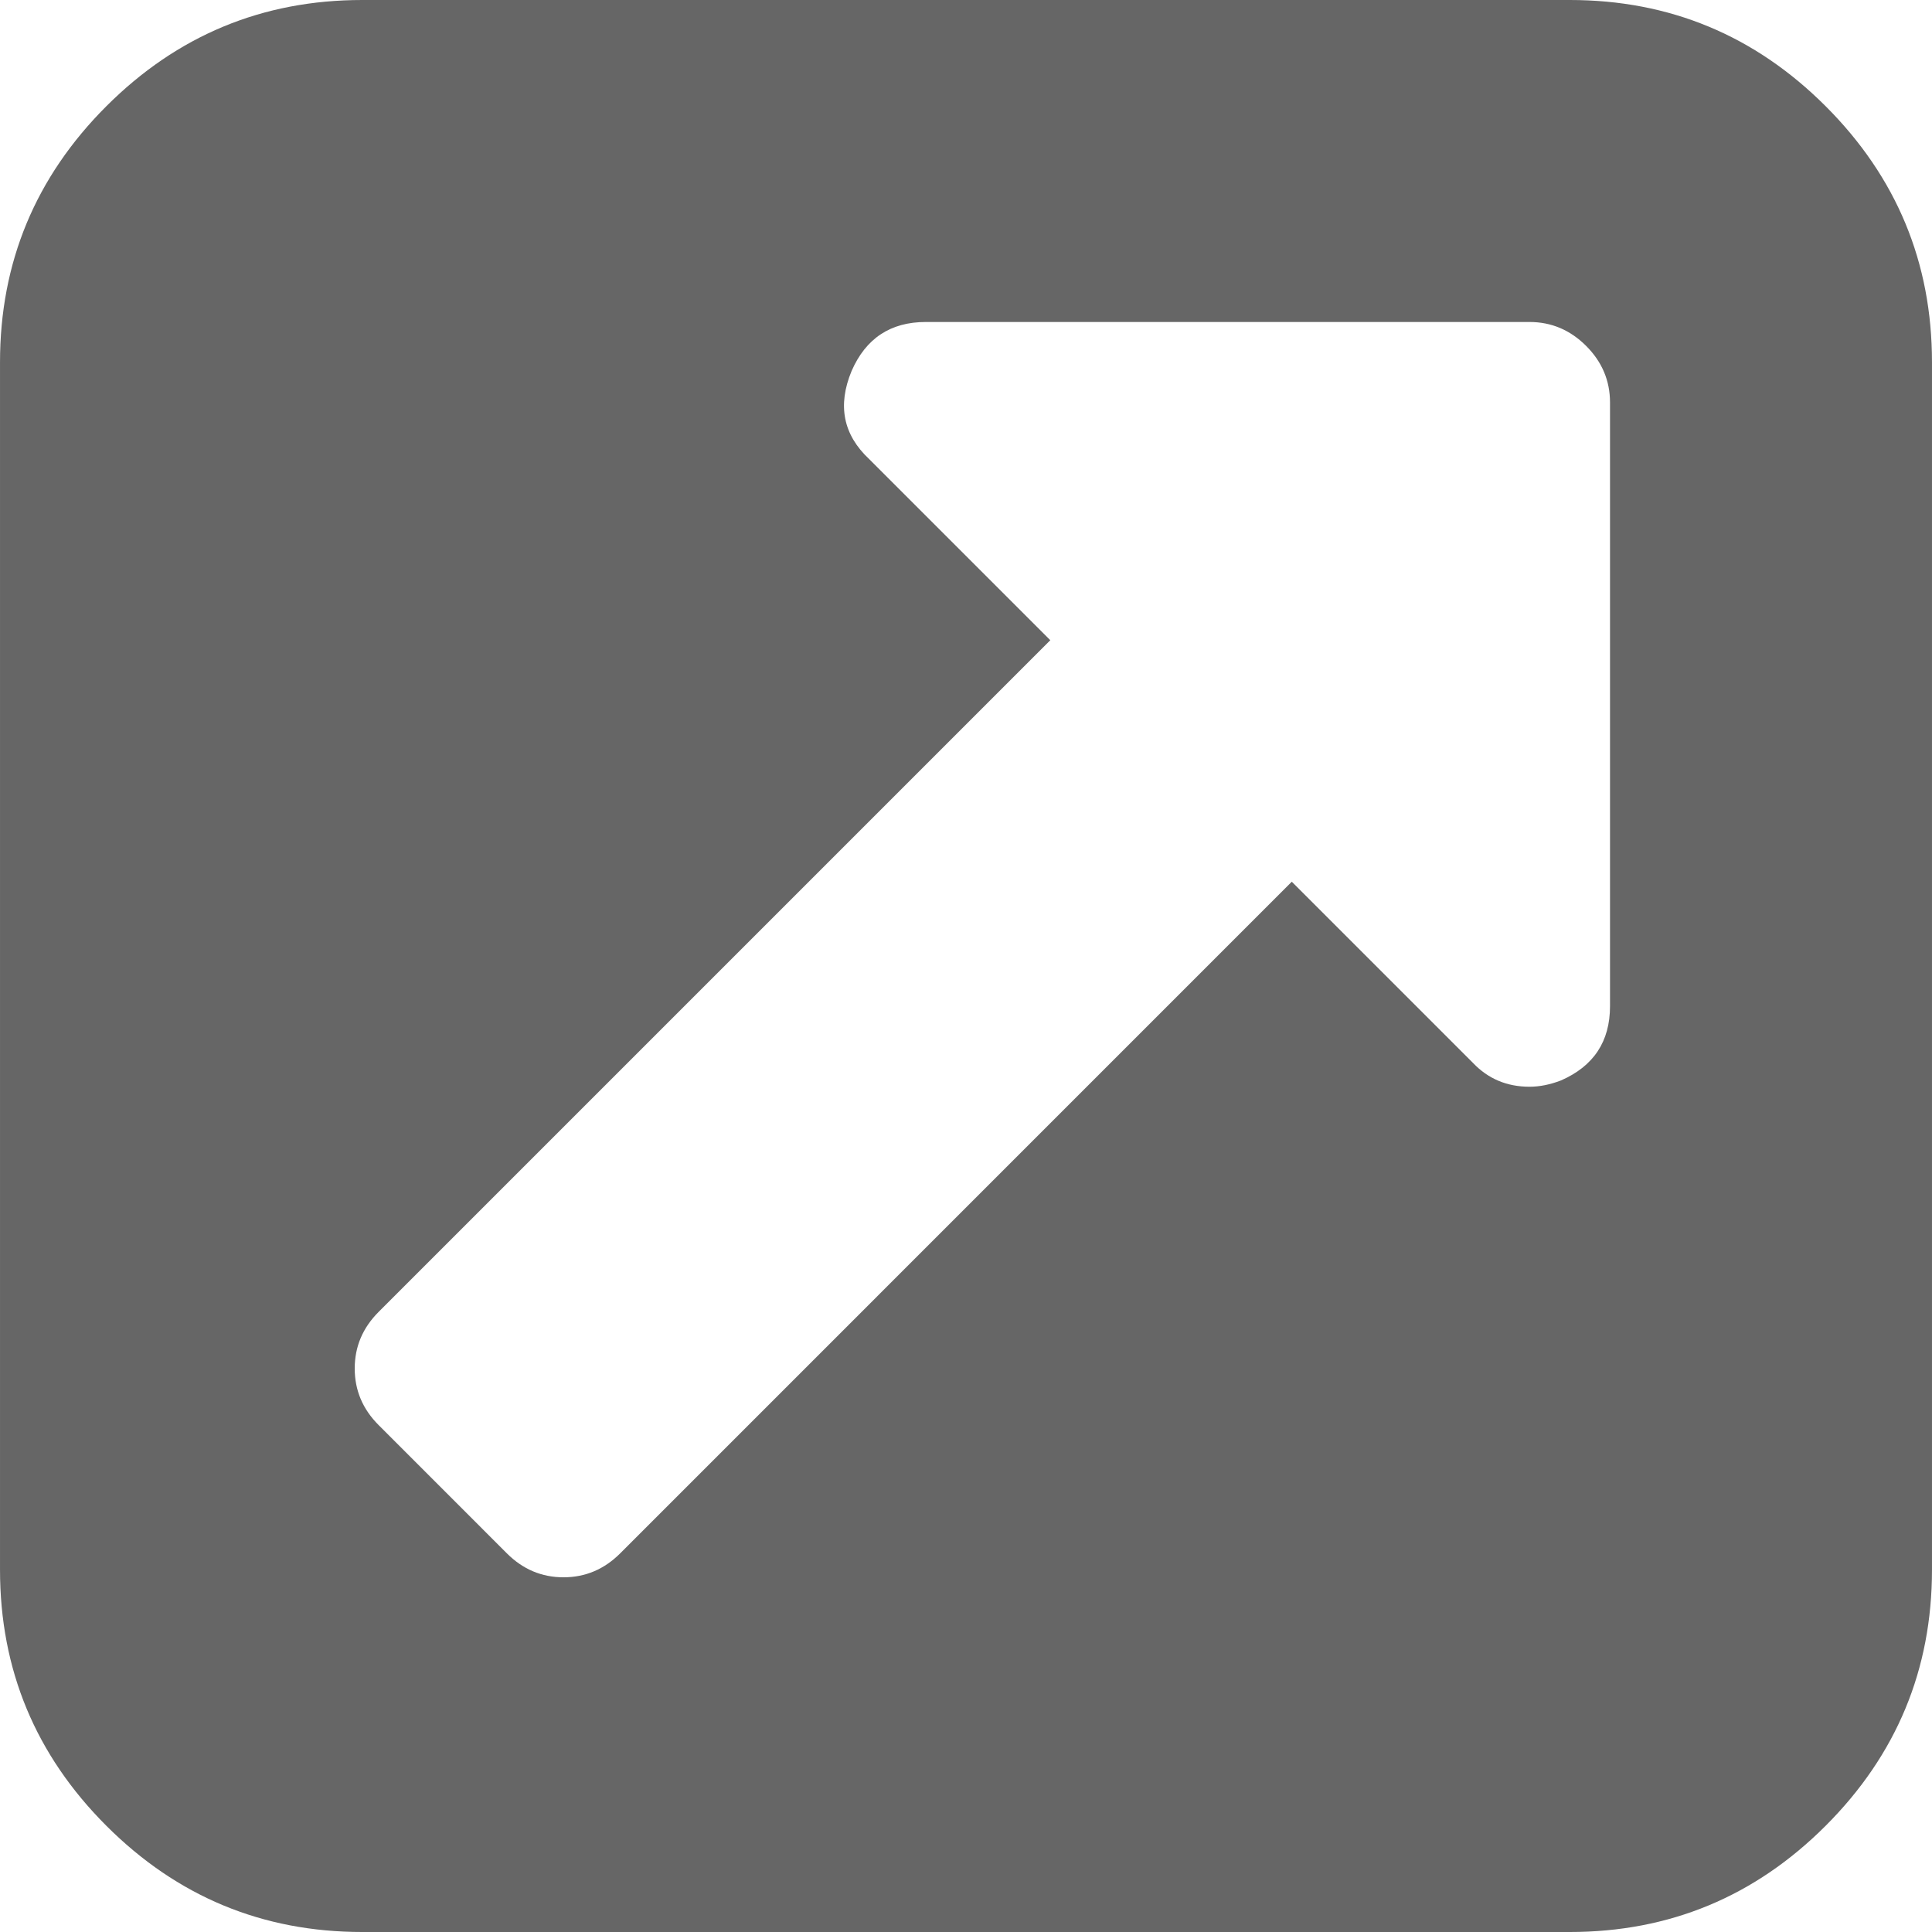
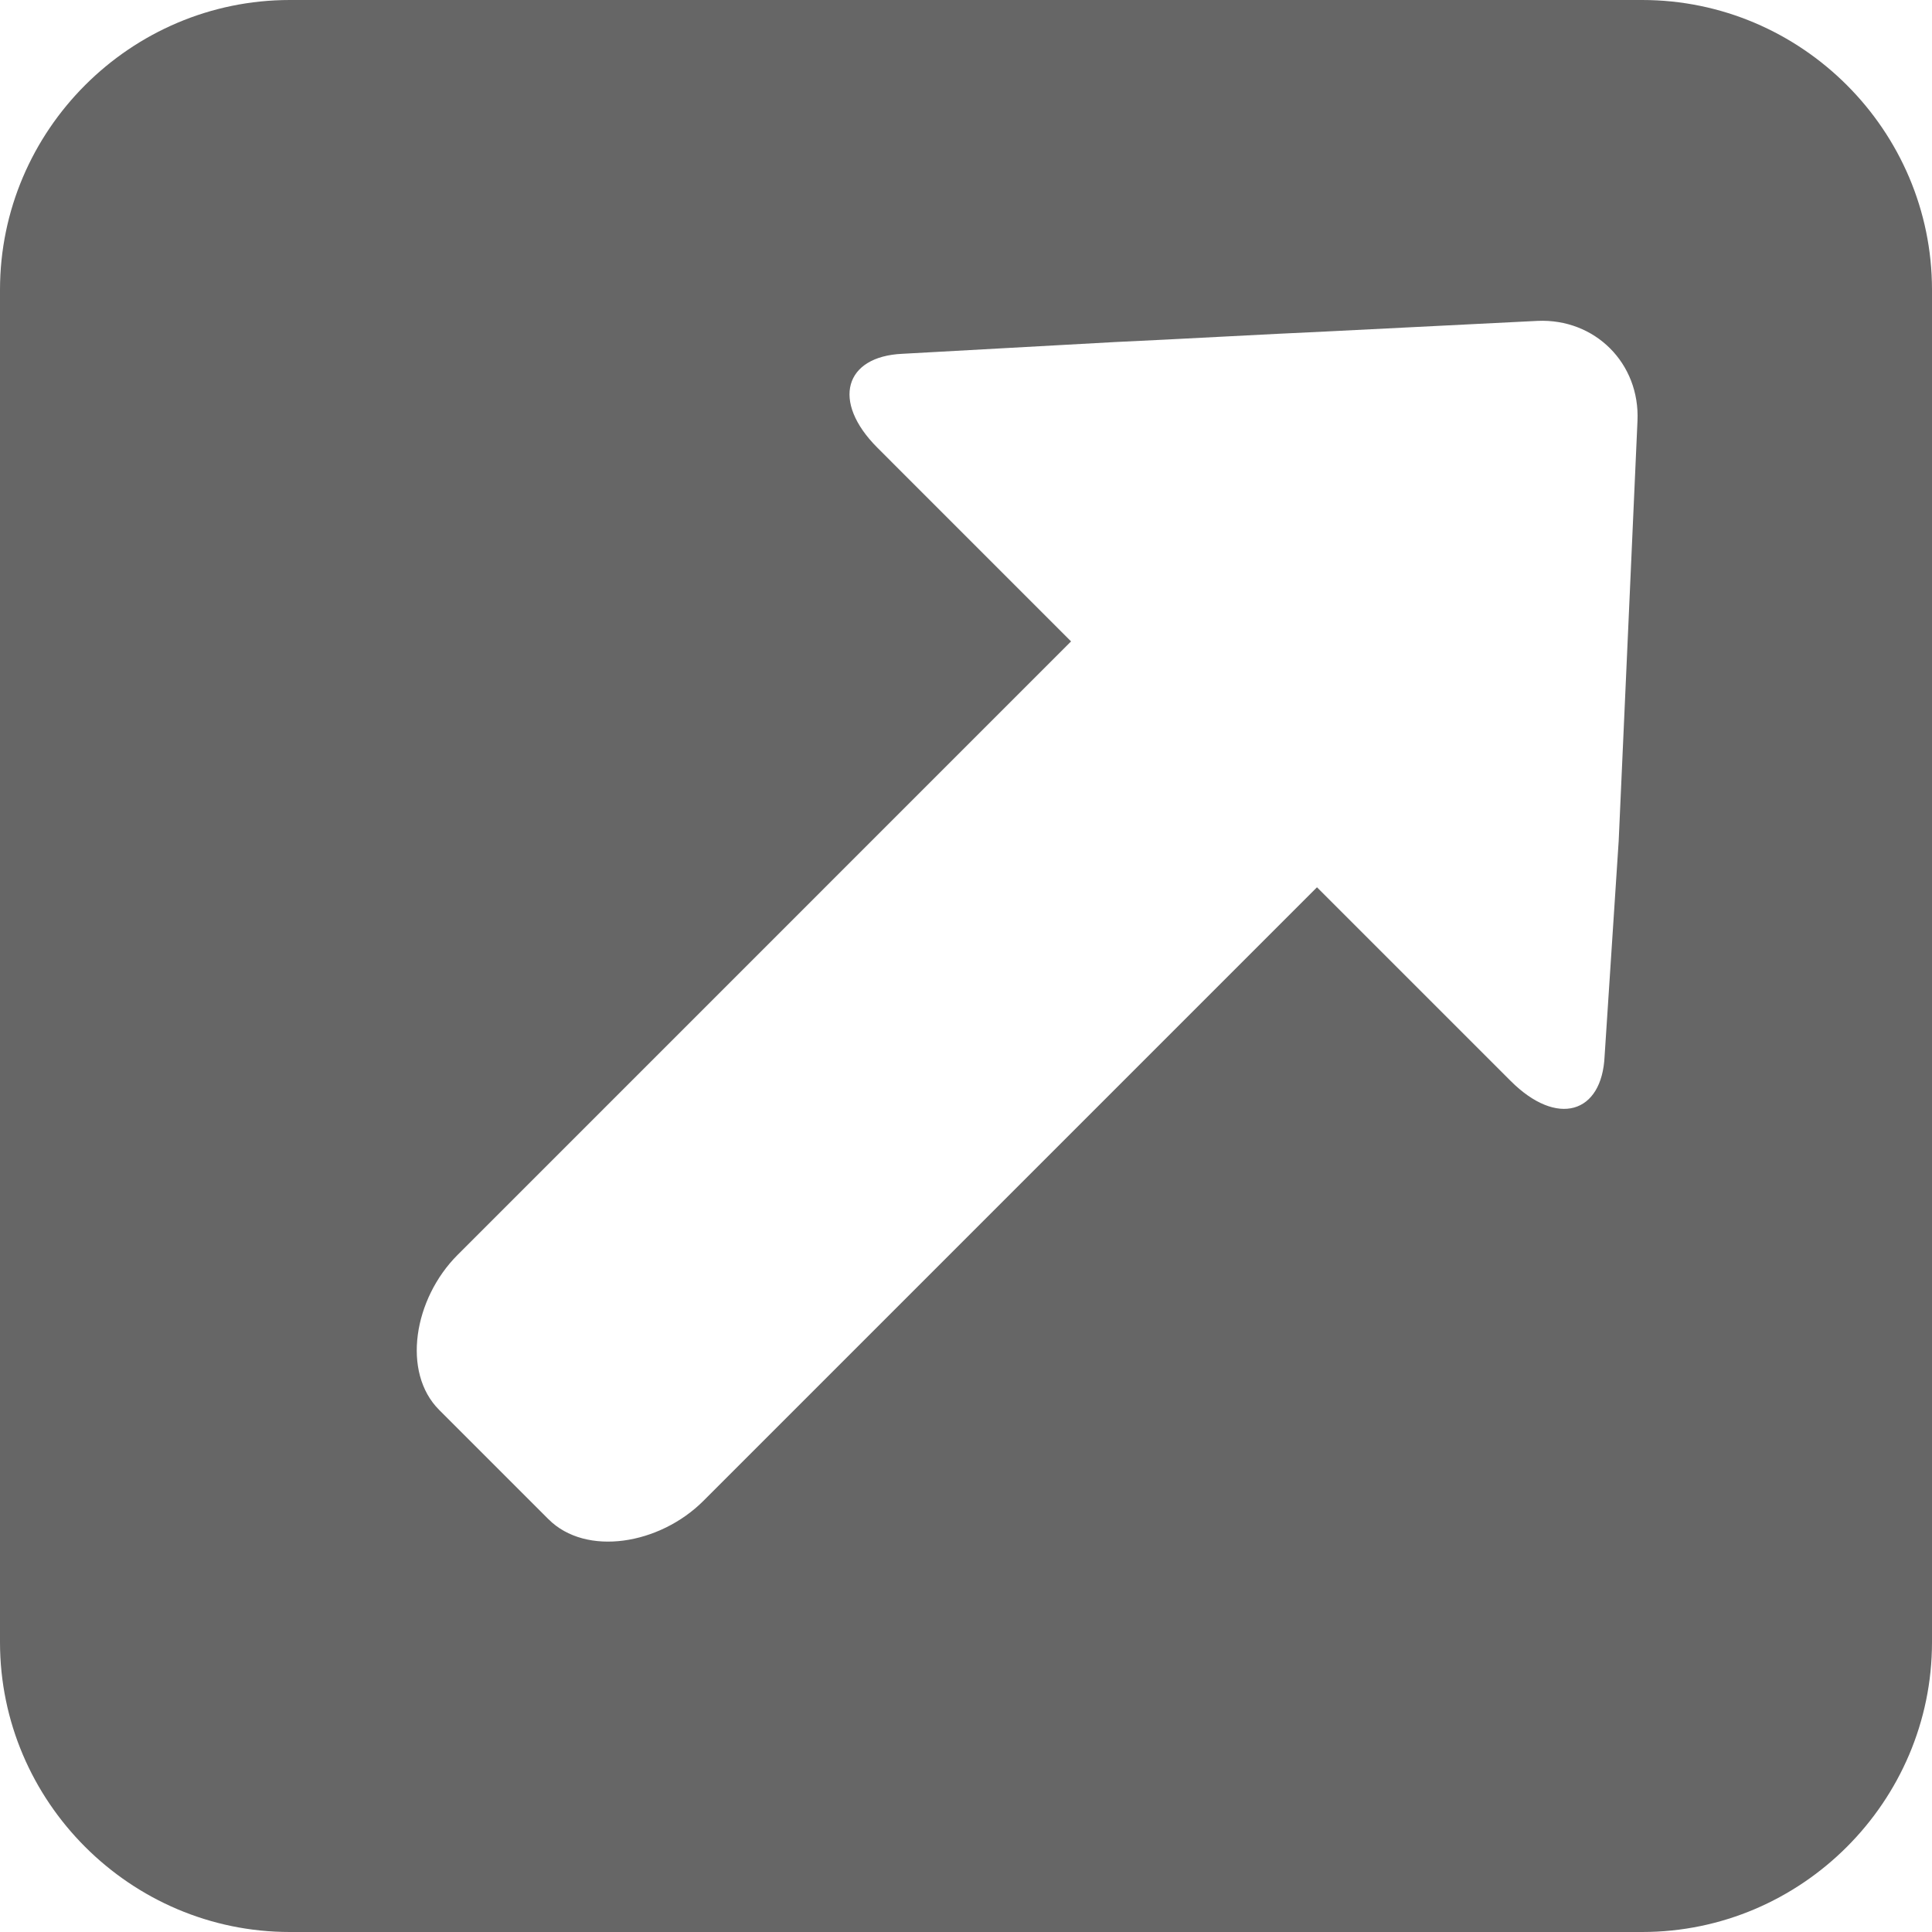
- <svg xmlns="http://www.w3.org/2000/svg" version="1.1" id="Capa_1" x="0px" y="0px" width="438.536px" height="438.536px" viewBox="0 0 438.536 438.536" fill="#666" xml:space="preserve">
-   <g>
-     <path d="M414.41,24.123C398.333,8.042,378.963,0,356.315,0H82.228C59.58,0,40.21,8.042,24.126,24.123   C8.045,40.207,0.003,59.576,0.003,82.225v274.084c0,22.647,8.042,42.018,24.123,58.102c16.084,16.084,35.454,24.126,58.102,24.126   h274.084c22.648,0,42.018-8.042,58.095-24.126c16.084-16.084,24.126-35.454,24.126-58.102V82.225   C438.532,59.576,430.49,40.204,414.41,24.123z M365.449,228.402c0,7.994-3.717,13.606-11.136,16.844   c-2.471,0.951-4.859,1.427-7.139,1.427c-5.134,0-9.418-1.811-12.847-5.424l-41.11-41.112L140.764,352.599   c-3.621,3.614-7.9,5.425-12.85,5.425c-4.952,0-9.235-1.811-12.851-5.425l-29.121-29.126c-3.617-3.61-5.426-7.901-5.426-12.847   c0-4.944,1.809-9.229,5.426-12.843l152.462-152.464l-41.113-41.112c-5.902-5.52-7.233-12.178-3.999-19.985   c3.234-7.421,8.852-11.136,16.846-11.136h137.037c4.948,0,9.232,1.81,12.854,5.428c3.613,3.614,5.421,7.898,5.421,12.847V228.402z" />
-   </g>
+ <svg xmlns="http://www.w3.org/2000/svg" version="1.1" id="Layer_1" x="0px" y="0px" width="100px" height="100px" viewBox="0 0 100 100" enable-background="new 0 0 100 100" xml:space="preserve">
+   <path fill="#666" d="M85,0H15C6.75,0,0,6.75,0,15v70c0,8.25,6.75,15,15,15h70c8.25,0,15-6.75,15-15V15C100,6.75,93.25,0,85,0z   M84.269,32.682c-0.135,2.982-0.353,7.863-0.486,10.844l-0.729,11.138c-0.134,2.98-2.457,3.692-4.864,1.284L68.167,45.926  L36.413,77.68c-2.274,2.275-6.08,2.898-8.025,0.954l-5.657-5.657c-1.944-1.944-1.321-5.75,0.954-8.024l31.753-31.754L45.417,23.177  c-2.408-2.408-1.696-4.73,1.286-4.864l11.015-0.609c2.981-0.134,7.922-0.413,10.904-0.545l10.955-0.55  c2.981-0.134,5.313,2.197,5.179,5.178L84.269,32.682z" />
</svg>
